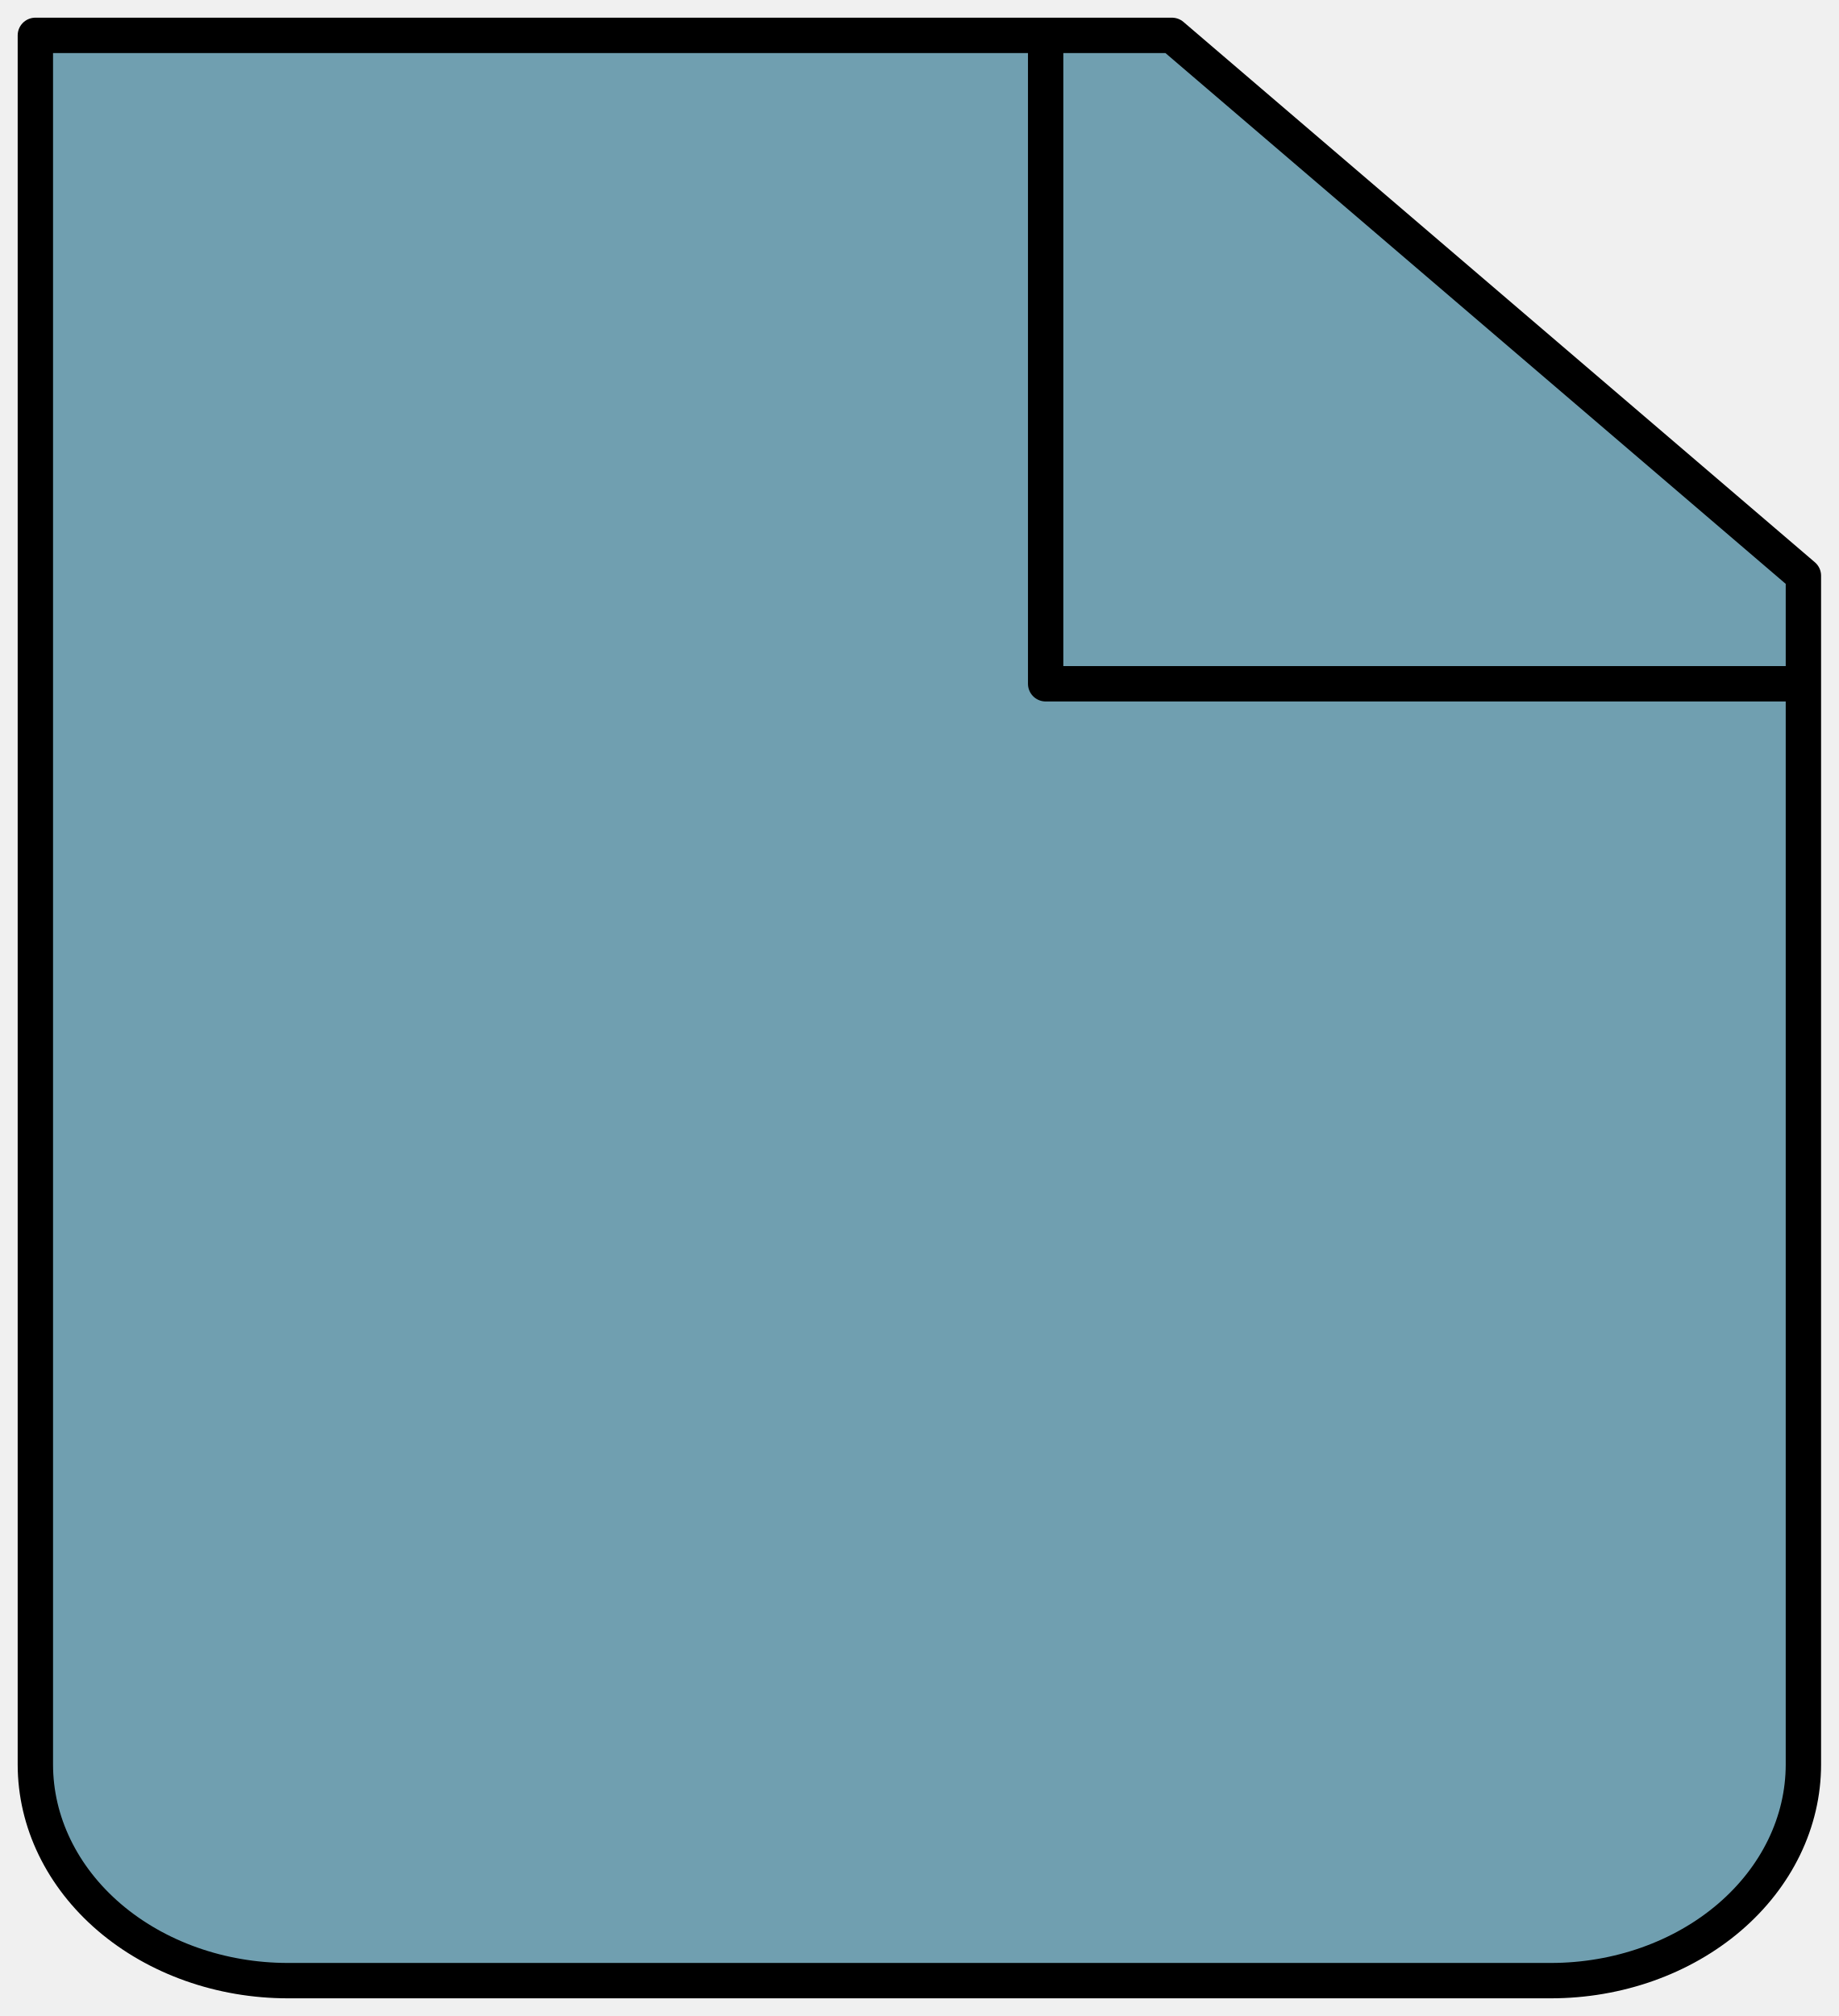
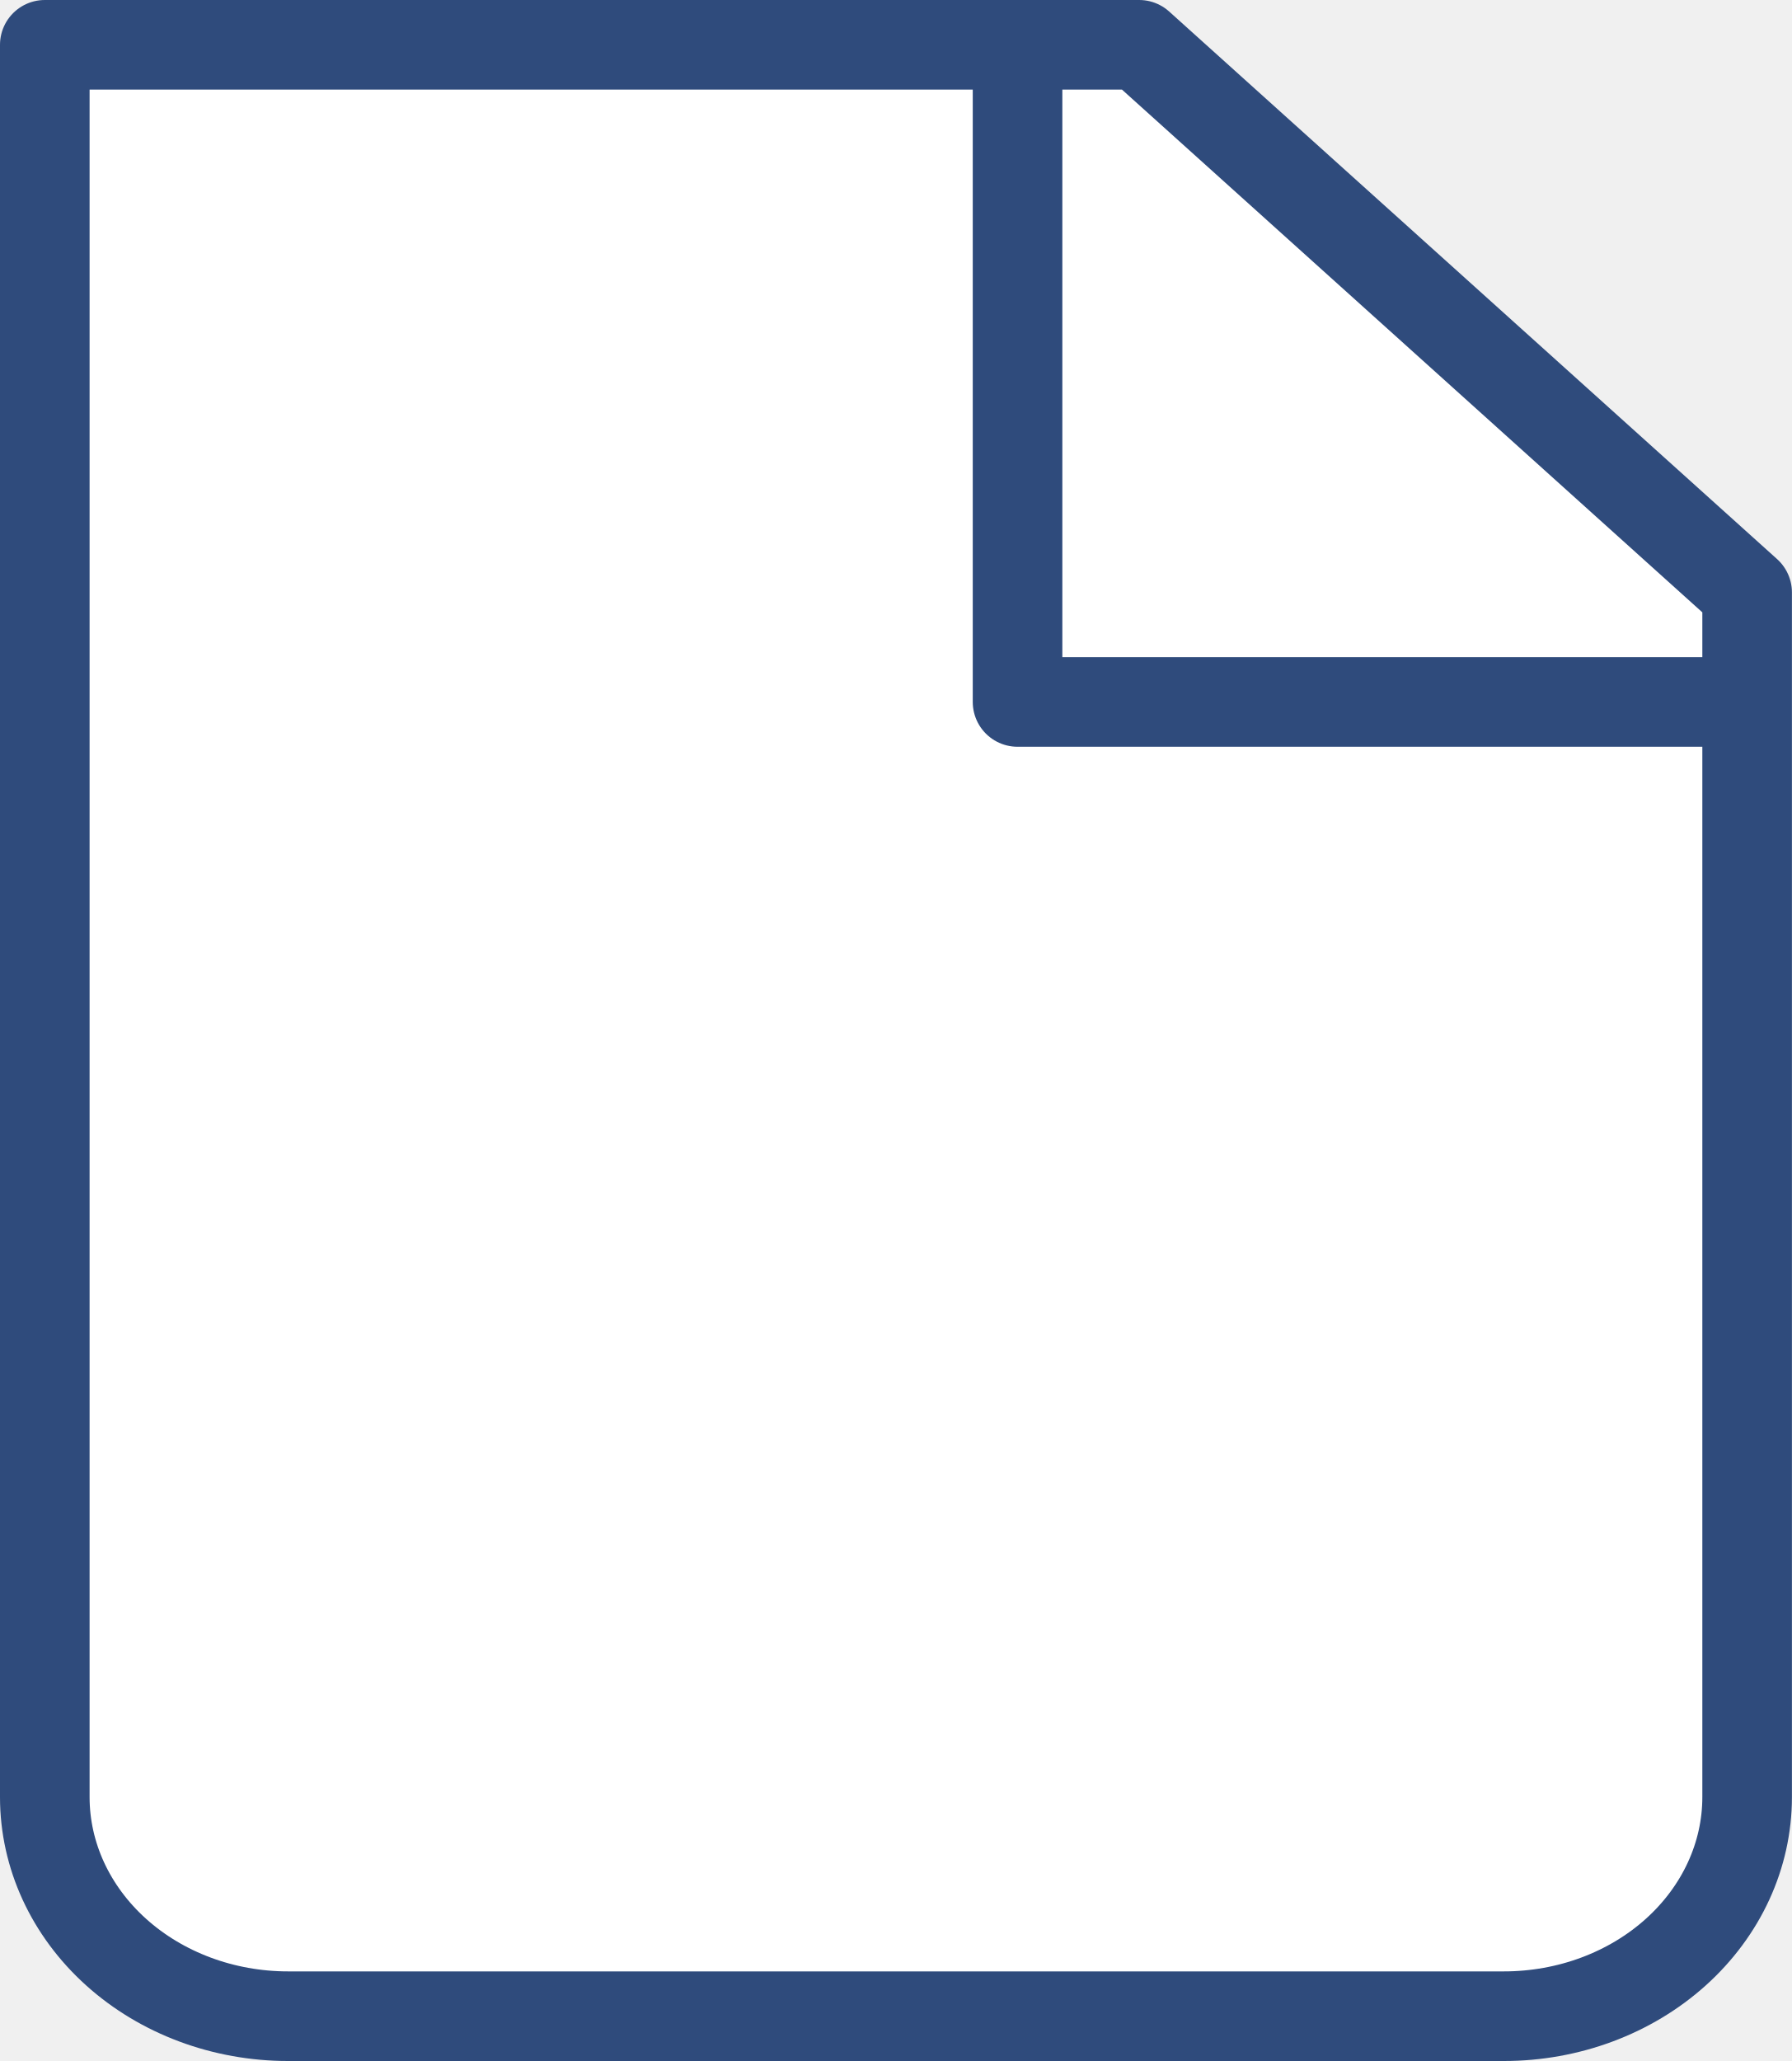
- <svg xmlns="http://www.w3.org/2000/svg" width="52" height="57" viewBox="0 0 52 57" fill="none">
-   <path d="M8.143 56C6.248 56 4.432 55.356 3.092 54.21C1.753 53.064 1 51.51 1 49.889V1H33.143L51 16.278V49.889C51 51.51 50.248 53.064 48.908 54.21C47.568 55.356 45.752 56 43.857 56H8.143Z" fill="#709FB0" />
-   <path d="M29.571 1V19.333H51" fill="#709FB0" />
-   <path d="M29.571 1V19.333H51M8.143 56C6.248 56 4.432 55.356 3.092 54.21C1.753 53.064 1 51.51 1 49.889V1H33.143L51 16.278V49.889C51 51.51 50.247 53.064 48.908 54.21C47.568 55.356 45.752 56 43.857 56H8.143Z" stroke="black" stroke-linejoin="round" />
+ <svg xmlns="http://www.w3.org/2000/svg" width="40" height="46" viewBox="0 0 40 46" fill="none">
+   <path d="M6.429 45C4.989 45 3.608 44.485 2.59 43.568C1.572 42.651 1 41.408 1 40.111V1H25.429L39 13.222V40.111C39 41.408 38.428 42.651 37.41 43.568C36.392 44.485 35.011 45 33.571 45H6.429Z" fill="white" />
+   <path d="M22.714 1V15.667H39" fill="white" />
+   <path d="M22.714 1V15.667H39M6.429 45C4.989 45 3.608 44.485 2.59 43.568C1.572 42.651 1 41.408 1 40.111V1H25.429L39 13.222V40.111C39 41.408 38.428 42.651 37.41 43.568C36.392 44.485 35.011 45 33.571 45H6.429Z" stroke="#2F4B7C" stroke-width="2" stroke-linejoin="round" />
</svg>
